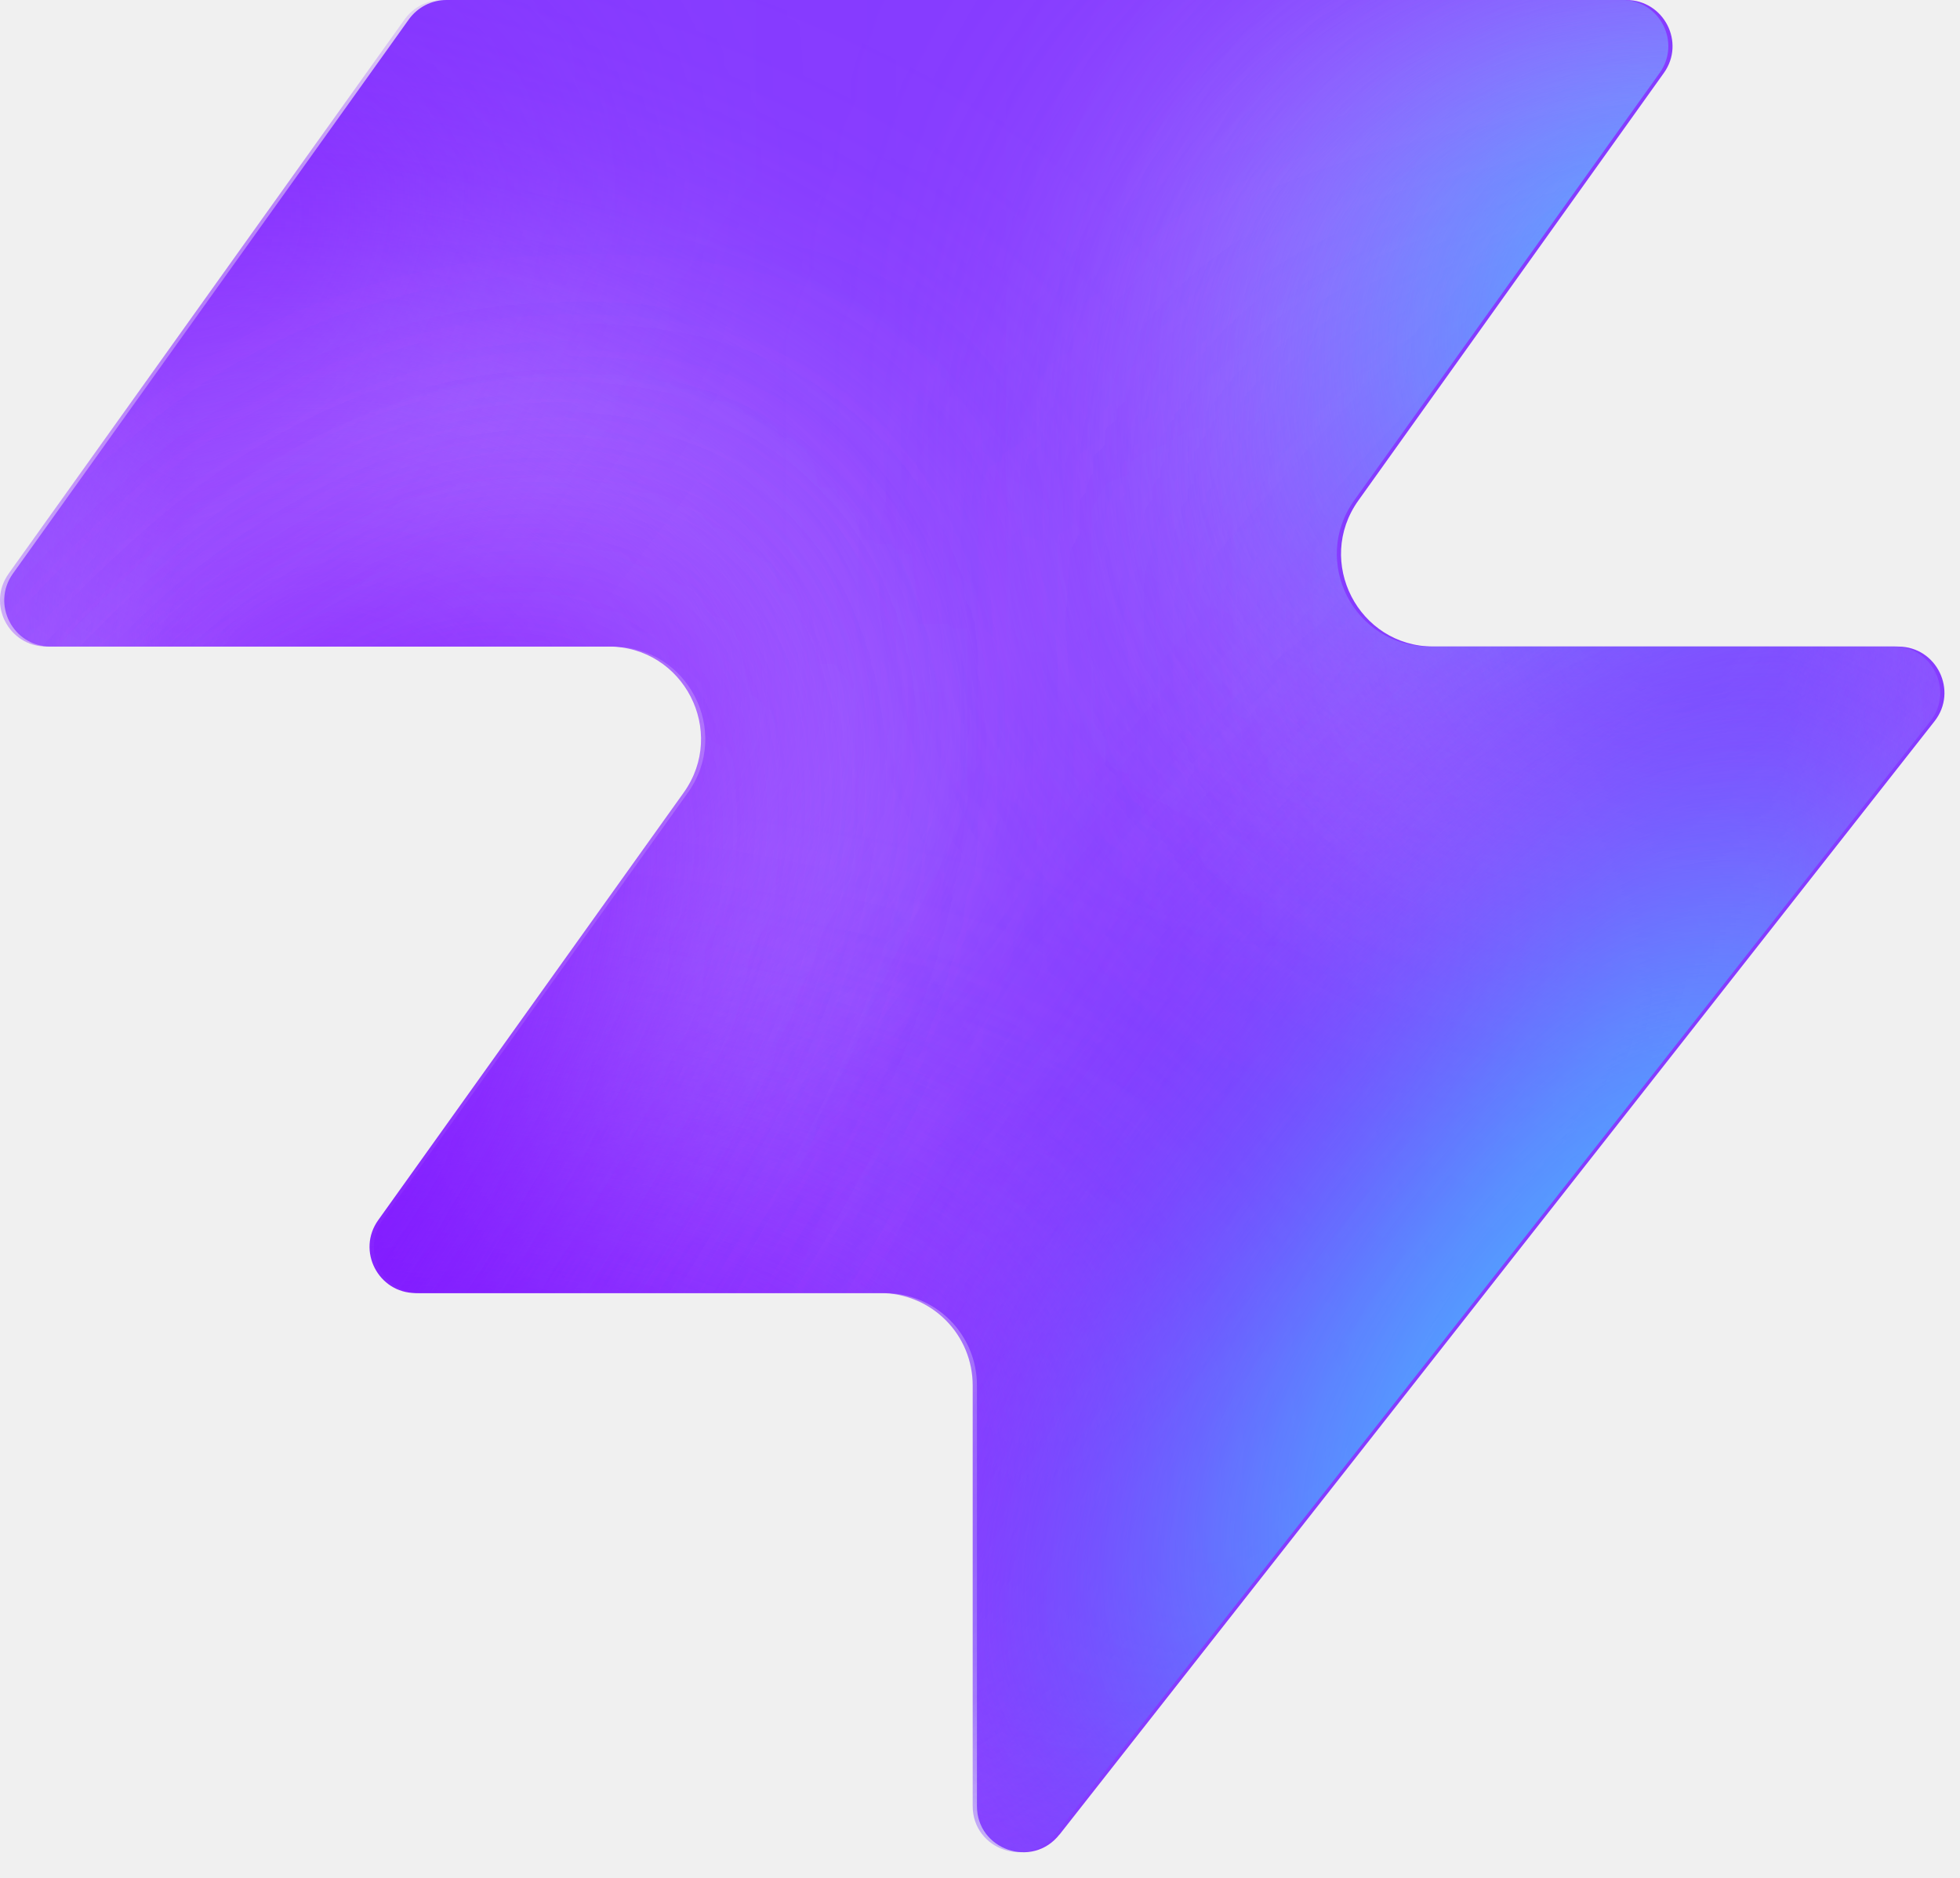
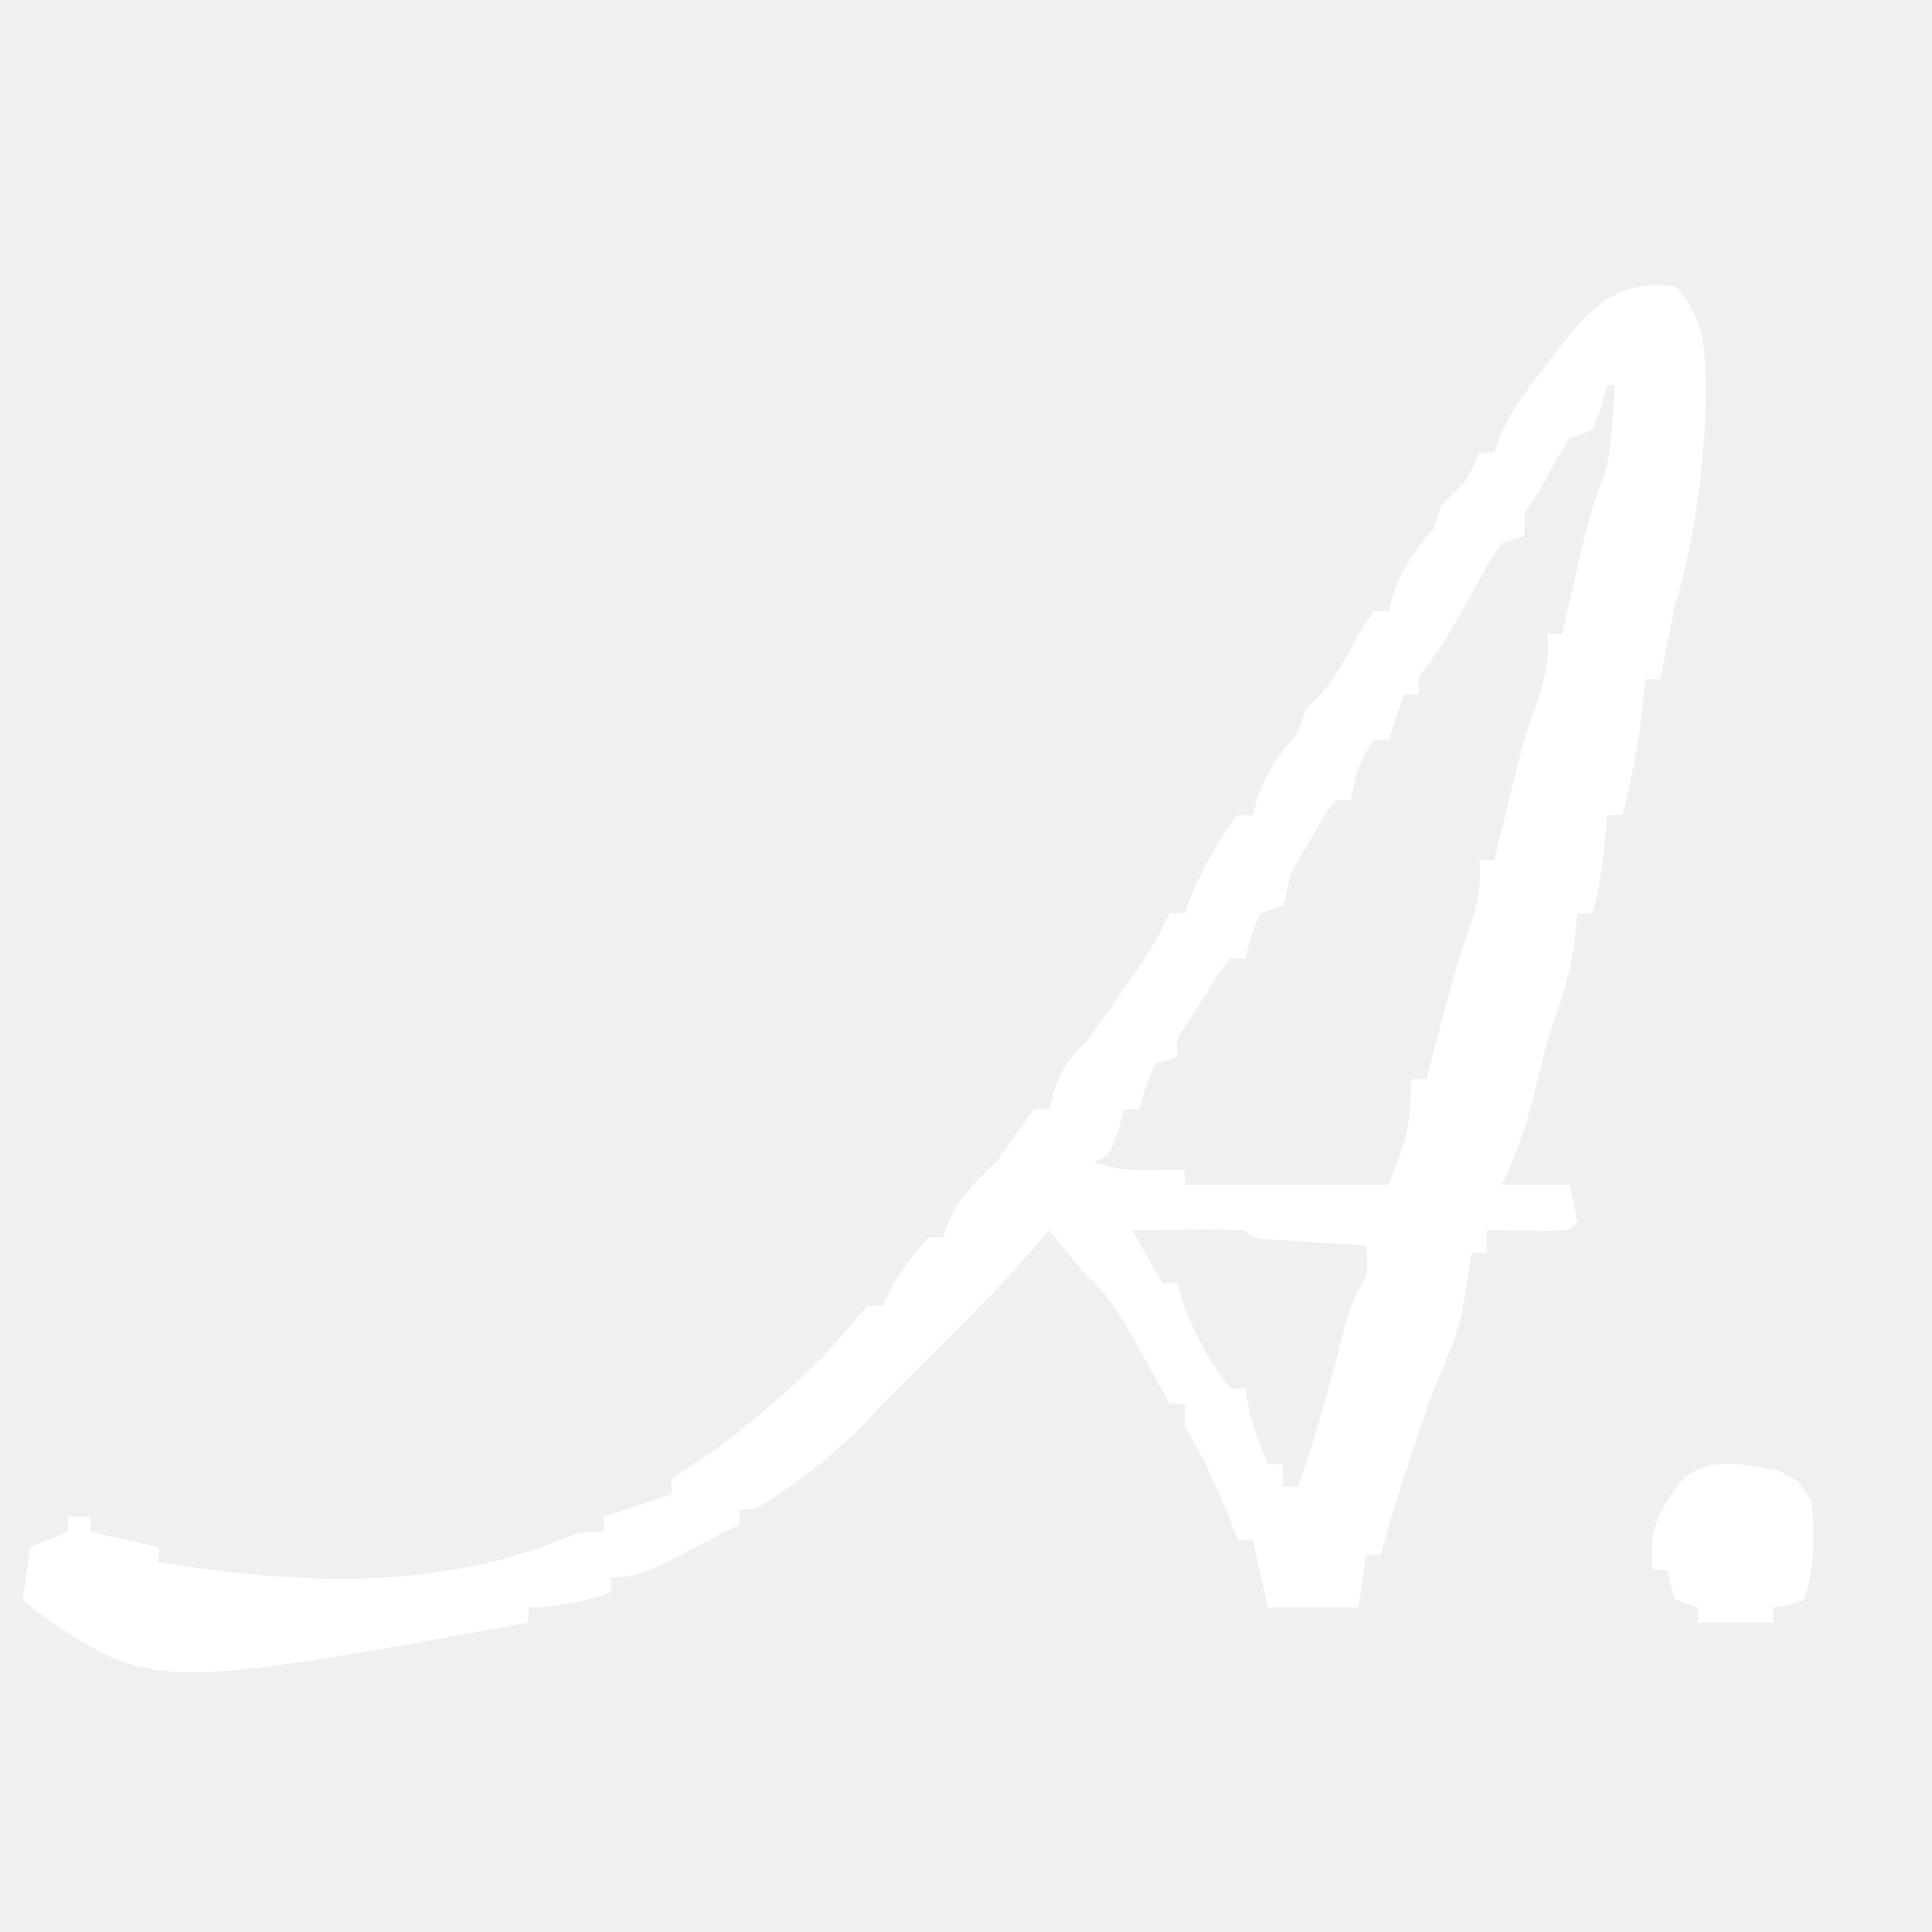
- <svg xmlns="http://www.w3.org/2000/svg" width="48" height="46" fill="none" viewBox="0 0 48 46">
-   <path fill="#863bff" d="M25.946 44.938c-.664.845-2.021.375-2.021-.698V33.937a2.26 2.26 0 0 0-2.262-2.262H10.287c-.92 0-1.456-1.04-.92-1.788l7.48-10.471c1.07-1.497 0-3.578-1.842-3.578H1.237c-.92 0-1.456-1.04-.92-1.788L10.013.474c.214-.297.556-.474.92-.474h28.894c.92 0 1.456 1.04.92 1.788l-7.48 10.471c-1.07 1.498 0 3.579 1.842 3.579h11.377c.943 0 1.473 1.088.89 1.83L25.947 44.94z" style="fill:#863bff;fill:color(display-p3 .525 .23 1);fill-opacity:1" />
-   <mask id="a" width="48" height="46" x="0" y="0" maskUnits="userSpaceOnUse" style="mask-type:alpha">
-     <path fill="#000" d="M25.842 44.938c-.664.844-2.021.375-2.021-.698V33.937a2.26 2.26 0 0 0-2.262-2.262H10.183c-.92 0-1.456-1.04-.92-1.788l7.48-10.471c1.07-1.498 0-3.579-1.842-3.579H1.133c-.92 0-1.456-1.04-.92-1.787L9.91.473c.214-.297.556-.474.92-.474h28.894c.92 0 1.456 1.04.92 1.788l-7.48 10.471c-1.07 1.498 0 3.578 1.842 3.578h11.377c.943 0 1.473 1.088.89 1.832L25.843 44.94z" style="fill:#000;fill-opacity:1" />
-   </mask>
-   <g mask="url(#a)">
-     <g filter="url(#b)">
-       <ellipse cx="5.508" cy="14.704" fill="#ede6ff" rx="5.508" ry="14.704" style="fill:#ede6ff;fill:color(display-p3 .927 .903 1);fill-opacity:1" transform="matrix(.00324 1 1 -.00324 -4.47 31.516)" />
-     </g>
-     <g filter="url(#c)">
-       <ellipse cx="10.399" cy="29.851" fill="#ede6ff" rx="10.399" ry="29.851" style="fill:#ede6ff;fill:color(display-p3 .927 .903 1);fill-opacity:1" transform="matrix(.00324 1 1 -.00324 -39.328 7.883)" />
-     </g>
-     <g filter="url(#d)">
-       <ellipse cx="5.508" cy="30.487" fill="#7e14ff" rx="5.508" ry="30.487" style="fill:#7e14ff;fill:color(display-p3 .492 .077 1);fill-opacity:1" transform="rotate(89.814 -25.913 -14.639)scale(1 -1)" />
-     </g>
-     <g filter="url(#e)">
-       <ellipse cx="5.508" cy="30.599" fill="#7e14ff" rx="5.508" ry="30.599" style="fill:#7e14ff;fill:color(display-p3 .492 .077 1);fill-opacity:1" transform="rotate(89.814 -32.644 -3.334)scale(1 -1)" />
-     </g>
-     <g filter="url(#f)">
-       <ellipse cx="5.508" cy="30.599" fill="#7e14ff" rx="5.508" ry="30.599" style="fill:#7e14ff;fill:color(display-p3 .492 .077 1);fill-opacity:1" transform="matrix(.00324 1 1 -.00324 -34.34 30.47)" />
-     </g>
-     <g filter="url(#g)">
-       <ellipse cx="14.072" cy="22.078" fill="#ede6ff" rx="14.072" ry="22.078" style="fill:#ede6ff;fill:color(display-p3 .927 .903 1);fill-opacity:1" transform="rotate(93.35 24.506 48.493)scale(-1 1)" />
-     </g>
-     <g filter="url(#h)">
-       <ellipse cx="3.47" cy="21.501" fill="#7e14ff" rx="3.47" ry="21.501" style="fill:#7e14ff;fill:color(display-p3 .492 .077 1);fill-opacity:1" transform="rotate(89.009 28.708 47.59)scale(-1 1)" />
-     </g>
-     <g filter="url(#i)">
-       <ellipse cx="3.47" cy="21.501" fill="#7e14ff" rx="3.47" ry="21.501" style="fill:#7e14ff;fill:color(display-p3 .492 .077 1);fill-opacity:1" transform="rotate(89.009 28.708 47.59)scale(-1 1)" />
-     </g>
-     <g filter="url(#j)">
-       <ellipse cx=".387" cy="8.972" fill="#7e14ff" rx="4.407" ry="29.108" style="fill:#7e14ff;fill:color(display-p3 .492 .077 1);fill-opacity:1" transform="rotate(39.51 .387 8.972)" />
-     </g>
-     <g filter="url(#k)">
-       <ellipse cx="47.523" cy="-6.092" fill="#7e14ff" rx="4.407" ry="29.108" style="fill:#7e14ff;fill:color(display-p3 .492 .077 1);fill-opacity:1" transform="rotate(37.892 47.523 -6.092)" />
-     </g>
-     <g filter="url(#l)">
-       <ellipse cx="41.412" cy="6.333" fill="#47bfff" rx="5.971" ry="9.665" style="fill:#47bfff;fill:color(display-p3 .28 .748 1);fill-opacity:1" transform="rotate(37.892 41.412 6.333)" />
-     </g>
-     <g filter="url(#m)">
-       <ellipse cx="-1.879" cy="38.332" fill="#7e14ff" rx="4.407" ry="29.108" style="fill:#7e14ff;fill:color(display-p3 .492 .077 1);fill-opacity:1" transform="rotate(37.892 -1.88 38.332)" />
-     </g>
-     <g filter="url(#n)">
-       <ellipse cx="-1.879" cy="38.332" fill="#7e14ff" rx="4.407" ry="29.108" style="fill:#7e14ff;fill:color(display-p3 .492 .077 1);fill-opacity:1" transform="rotate(37.892 -1.88 38.332)" />
-     </g>
-     <g filter="url(#o)">
-       <ellipse cx="35.651" cy="29.907" fill="#7e14ff" rx="4.407" ry="29.108" style="fill:#7e14ff;fill:color(display-p3 .492 .077 1);fill-opacity:1" transform="rotate(37.892 35.651 29.907)" />
-     </g>
-     <g filter="url(#p)">
-       <ellipse cx="38.418" cy="32.4" fill="#47bfff" rx="5.971" ry="15.297" style="fill:#47bfff;fill:color(display-p3 .28 .748 1);fill-opacity:1" transform="rotate(37.892 38.418 32.4)" />
-     </g>
-   </g>
-   <defs>
-     <filter id="b" width="60.045" height="41.654" x="-19.77" y="16.149" color-interpolation-filters="sRGB" filterUnits="userSpaceOnUse">
-       <feFlood flood-opacity="0" result="BackgroundImageFix" />
-       <feBlend in="SourceGraphic" in2="BackgroundImageFix" result="shape" />
-       <feGaussianBlur result="effect1_foregroundBlur_2002_17158" stdDeviation="7.659" />
-     </filter>
-     <filter id="c" width="90.34" height="51.437" x="-54.613" y="-7.533" color-interpolation-filters="sRGB" filterUnits="userSpaceOnUse">
-       <feFlood flood-opacity="0" result="BackgroundImageFix" />
-       <feBlend in="SourceGraphic" in2="BackgroundImageFix" result="shape" />
-       <feGaussianBlur result="effect1_foregroundBlur_2002_17158" stdDeviation="7.659" />
-     </filter>
-     <filter id="d" width="79.355" height="29.4" x="-49.64" y="2.03" color-interpolation-filters="sRGB" filterUnits="userSpaceOnUse">
-       <feFlood flood-opacity="0" result="BackgroundImageFix" />
-       <feBlend in="SourceGraphic" in2="BackgroundImageFix" result="shape" />
-       <feGaussianBlur result="effect1_foregroundBlur_2002_17158" stdDeviation="4.596" />
-     </filter>
-     <filter id="e" width="79.579" height="29.4" x="-45.045" y="20.029" color-interpolation-filters="sRGB" filterUnits="userSpaceOnUse">
-       <feFlood flood-opacity="0" result="BackgroundImageFix" />
-       <feBlend in="SourceGraphic" in2="BackgroundImageFix" result="shape" />
-       <feGaussianBlur result="effect1_foregroundBlur_2002_17158" stdDeviation="4.596" />
-     </filter>
-     <filter id="f" width="79.579" height="29.4" x="-43.513" y="21.178" color-interpolation-filters="sRGB" filterUnits="userSpaceOnUse">
-       <feFlood flood-opacity="0" result="BackgroundImageFix" />
-       <feBlend in="SourceGraphic" in2="BackgroundImageFix" result="shape" />
-       <feGaussianBlur result="effect1_foregroundBlur_2002_17158" stdDeviation="4.596" />
-     </filter>
-     <filter id="g" width="74.749" height="58.852" x="15.756" y="-17.901" color-interpolation-filters="sRGB" filterUnits="userSpaceOnUse">
-       <feFlood flood-opacity="0" result="BackgroundImageFix" />
-       <feBlend in="SourceGraphic" in2="BackgroundImageFix" result="shape" />
-       <feGaussianBlur result="effect1_foregroundBlur_2002_17158" stdDeviation="7.659" />
-     </filter>
-     <filter id="h" width="61.377" height="25.362" x="23.548" y="2.284" color-interpolation-filters="sRGB" filterUnits="userSpaceOnUse">
-       <feFlood flood-opacity="0" result="BackgroundImageFix" />
-       <feBlend in="SourceGraphic" in2="BackgroundImageFix" result="shape" />
-       <feGaussianBlur result="effect1_foregroundBlur_2002_17158" stdDeviation="4.596" />
-     </filter>
-     <filter id="i" width="61.377" height="25.362" x="23.548" y="2.284" color-interpolation-filters="sRGB" filterUnits="userSpaceOnUse">
-       <feFlood flood-opacity="0" result="BackgroundImageFix" />
-       <feBlend in="SourceGraphic" in2="BackgroundImageFix" result="shape" />
-       <feGaussianBlur result="effect1_foregroundBlur_2002_17158" stdDeviation="4.596" />
-     </filter>
-     <filter id="j" width="56.045" height="63.649" x="-27.636" y="-22.853" color-interpolation-filters="sRGB" filterUnits="userSpaceOnUse">
-       <feFlood flood-opacity="0" result="BackgroundImageFix" />
-       <feBlend in="SourceGraphic" in2="BackgroundImageFix" result="shape" />
-       <feGaussianBlur result="effect1_foregroundBlur_2002_17158" stdDeviation="4.596" />
-     </filter>
-     <filter id="k" width="54.814" height="64.646" x="20.116" y="-38.415" color-interpolation-filters="sRGB" filterUnits="userSpaceOnUse">
-       <feFlood flood-opacity="0" result="BackgroundImageFix" />
-       <feBlend in="SourceGraphic" in2="BackgroundImageFix" result="shape" />
-       <feGaussianBlur result="effect1_foregroundBlur_2002_17158" stdDeviation="4.596" />
-     </filter>
-     <filter id="l" width="33.541" height="35.313" x="24.641" y="-11.323" color-interpolation-filters="sRGB" filterUnits="userSpaceOnUse">
-       <feFlood flood-opacity="0" result="BackgroundImageFix" />
-       <feBlend in="SourceGraphic" in2="BackgroundImageFix" result="shape" />
-       <feGaussianBlur result="effect1_foregroundBlur_2002_17158" stdDeviation="4.596" />
-     </filter>
-     <filter id="m" width="54.814" height="64.646" x="-29.286" y="6.009" color-interpolation-filters="sRGB" filterUnits="userSpaceOnUse">
-       <feFlood flood-opacity="0" result="BackgroundImageFix" />
-       <feBlend in="SourceGraphic" in2="BackgroundImageFix" result="shape" />
-       <feGaussianBlur result="effect1_foregroundBlur_2002_17158" stdDeviation="4.596" />
-     </filter>
-     <filter id="n" width="54.814" height="64.646" x="-29.286" y="6.009" color-interpolation-filters="sRGB" filterUnits="userSpaceOnUse">
-       <feFlood flood-opacity="0" result="BackgroundImageFix" />
-       <feBlend in="SourceGraphic" in2="BackgroundImageFix" result="shape" />
-       <feGaussianBlur result="effect1_foregroundBlur_2002_17158" stdDeviation="4.596" />
-     </filter>
-     <filter id="o" width="54.814" height="64.646" x="8.244" y="-2.416" color-interpolation-filters="sRGB" filterUnits="userSpaceOnUse">
-       <feFlood flood-opacity="0" result="BackgroundImageFix" />
-       <feBlend in="SourceGraphic" in2="BackgroundImageFix" result="shape" />
-       <feGaussianBlur result="effect1_foregroundBlur_2002_17158" stdDeviation="4.596" />
-     </filter>
-     <filter id="p" width="39.409" height="43.623" x="18.713" y="10.588" color-interpolation-filters="sRGB" filterUnits="userSpaceOnUse">
-       <feFlood flood-opacity="0" result="BackgroundImageFix" />
-       <feBlend in="SourceGraphic" in2="BackgroundImageFix" result="shape" />
-       <feGaussianBlur result="effect1_foregroundBlur_2002_17158" stdDeviation="4.596" />
-     </filter>
-   </defs>
+ <svg xmlns="http://www.w3.org/2000/svg" version="1.1" width="256" height="256">
+   <path d="M0 0 C4.597 4.651 4.012 10.827 4 17 C3.507 25.555 2.479 33.784 0 42 C-0.398 43.808 -0.776 45.62 -1.125 47.438 C-1.376 48.735 -1.376 48.735 -1.633 50.059 C-1.754 50.699 -1.875 51.34 -2 52 C-2.66 52 -3.32 52 -4 52 C-4.124 53.299 -4.247 54.599 -4.375 55.938 C-4.899 60.718 -5.863 65.331 -7 70 C-7.66 70 -8.32 70 -9 70 C-9.061 70.603 -9.121 71.207 -9.184 71.828 C-9.267 72.627 -9.351 73.427 -9.438 74.25 C-9.559 75.433 -9.559 75.433 -9.684 76.641 C-9.976 78.824 -10.421 80.877 -11 83 C-11.66 83 -12.32 83 -13 83 C-13.155 84.702 -13.155 84.702 -13.312 86.438 C-13.8 90.354 -14.859 93.801 -16.18 97.508 C-17.116 100.352 -17.81 103.212 -18.5 106.125 C-19.604 110.692 -20.979 114.765 -23 119 C-20.03 119 -17.06 119 -14 119 C-13.618 120.656 -13.286 122.325 -13 124 C-14 125 -14 125 -16.504 125.098 C-17.513 125.086 -18.523 125.074 -19.562 125.062 C-21.08 125.049 -21.08 125.049 -22.629 125.035 C-23.411 125.024 -24.194 125.012 -25 125 C-25 125.99 -25 126.98 -25 128 C-25.66 128 -26.32 128 -27 128 C-27.11 128.713 -27.219 129.426 -27.332 130.16 C-27.491 131.118 -27.649 132.076 -27.812 133.062 C-28.039 134.472 -28.039 134.472 -28.27 135.91 C-28.957 138.817 -29.956 141.356 -31.177 144.074 C-32.724 147.695 -33.898 151.449 -35.125 155.188 C-35.389 155.981 -35.654 156.774 -35.926 157.592 C-37.068 161.043 -38.152 164.463 -39 168 C-39.66 168 -40.32 168 -41 168 C-41.33 170.31 -41.66 172.62 -42 175 C-45.96 175 -49.92 175 -54 175 C-54.99 170.545 -54.99 170.545 -56 166 C-56.66 166 -57.32 166 -58 166 C-58.254 165.336 -58.508 164.672 -58.77 163.988 C-60.561 159.392 -62.44 155.224 -65 151 C-65 150.01 -65 149.02 -65 148 C-65.66 148 -66.32 148 -67 148 C-67.543 147.024 -68.085 146.048 -68.645 145.043 C-69.367 143.758 -70.09 142.473 -70.812 141.188 C-71.169 140.545 -71.525 139.902 -71.893 139.24 C-73.66 136.111 -75.307 133.393 -78 131 C-79.703 129.028 -81.345 127.013 -83 125 C-83.447 125.519 -83.895 126.039 -84.355 126.574 C-87.781 130.526 -91.25 134.349 -95 138 C-95.825 138.825 -96.65 139.65 -97.5 140.5 C-100 143 -102.5 145.5 -105 148 C-105.501 148.536 -106.003 149.072 -106.52 149.625 C-111.147 154.48 -116.243 158.537 -122 162 C-122.66 162 -123.32 162 -124 162 C-124 162.66 -124 163.32 -124 164 C-126.267 165.174 -128.538 166.339 -130.812 167.5 C-131.776 168.001 -131.776 168.001 -132.76 168.512 C-135.695 170.002 -137.661 171 -141 171 C-141 171.66 -141 172.32 -141 173 C-144.877 174.193 -147.916 175 -152 175 C-152 175.66 -152 176.32 -152 177 C-201.786 186.052 -201.786 186.052 -217.344 175.395 C-217.89 174.934 -218.437 174.474 -219 174 C-218.67 171.69 -218.34 169.38 -218 167 C-215.525 166.01 -215.525 166.01 -213 165 C-213 164.34 -213 163.68 -213 163 C-212.01 163 -211.02 163 -210 163 C-210 163.66 -210 164.32 -210 165 C-207.03 165.66 -204.06 166.32 -201 167 C-201 167.66 -201 168.32 -201 169 C-183.021 171.856 -164.332 172.929 -147.172 165.805 C-145 165 -145 165 -142 165 C-142 164.34 -142 163.68 -142 163 C-139.03 162.01 -136.06 161.02 -133 160 C-133 159.34 -133 158.68 -133 158 C-131.594 157.027 -130.181 156.063 -128.738 155.146 C-125.835 153.231 -123.213 150.997 -120.562 148.75 C-119.712 148.033 -119.712 148.033 -118.844 147.302 C-114.932 143.945 -111.476 140.414 -108.27 136.363 C-107.641 135.688 -107.641 135.688 -107 135 C-106.34 135 -105.68 135 -105 135 C-104.752 134.443 -104.505 133.886 -104.25 133.312 C-102.771 130.576 -101.065 128.323 -99 126 C-98.34 126 -97.68 126 -97 126 C-96.773 125.278 -96.546 124.556 -96.312 123.812 C-94.735 120.431 -92.665 118.603 -90 116 C-89.083 114.745 -88.187 113.473 -87.312 112.188 C-86.549 111.136 -85.786 110.084 -85 109 C-84.34 109 -83.68 109 -83 109 C-82.598 107.608 -82.598 107.608 -82.188 106.188 C-80.978 102.94 -80.335 102.325 -78 100 C-76.443 97.871 -74.927 95.737 -73.438 93.562 C-73.039 92.99 -72.64 92.417 -72.229 91.826 C-70.261 88.972 -68.436 86.16 -67 83 C-66.34 83 -65.68 83 -65 83 C-64.66 82.01 -64.66 82.01 -64.312 81 C-62.612 77.113 -60.604 73.363 -58 70 C-57.34 70 -56.68 70 -56 70 C-55.629 68.67 -55.629 68.67 -55.25 67.312 C-53.954 63.878 -52.338 61.79 -50 59 C-49.67 58.01 -49.34 57.02 -49 56 C-48.321 55.325 -48.321 55.325 -47.629 54.637 C-44.9 51.894 -43.288 48.435 -41.402 45.082 C-40.94 44.395 -40.477 43.708 -40 43 C-39.34 43 -38.68 43 -38 43 C-37.629 41.67 -37.629 41.67 -37.25 40.312 C-35.954 36.878 -34.338 34.79 -32 32 C-31.67 31.01 -31.34 30.02 -31 29 C-30 28 -29 27 -28 26 C-26.824 23.9 -26.824 23.9 -26 22 C-25.34 22 -24.68 22 -24 22 C-23.769 21.31 -23.539 20.621 -23.301 19.91 C-21.718 16.369 -19.56 13.473 -17.188 10.438 C-16.761 9.874 -16.335 9.31 -15.896 8.729 C-11.435 2.957 -7.835 -1.161 0 0 Z M-9 13 C-9.268 13.969 -9.536 14.939 -9.812 15.938 C-10.204 16.948 -10.596 17.959 -11 19 C-11.99 19.33 -12.98 19.66 -14 20 C-15.048 21.715 -16.094 23.435 -17.035 25.211 C-18 27 -18 27 -20 30 C-20 30.99 -20 31.98 -20 33 C-20.99 33.33 -21.98 33.66 -23 34 C-24.777 36.573 -24.777 36.573 -26.438 39.688 C-30.283 46.54 -30.283 46.54 -32.438 49.625 C-34.183 51.805 -34.183 51.805 -34 54 C-34.66 54 -35.32 54 -36 54 C-36.66 55.98 -37.32 57.96 -38 60 C-38.66 60 -39.32 60 -40 60 C-42.201 63.804 -42.201 63.804 -43 68 C-43.66 68 -44.32 68 -45 68 C-46.565 70.109 -46.565 70.109 -48.062 72.75 C-48.59 73.632 -49.117 74.513 -49.66 75.422 C-51.075 77.87 -51.075 77.87 -51.496 80.266 C-51.662 80.838 -51.829 81.41 -52 82 C-53.485 82.495 -53.485 82.495 -55 83 C-56.225 86.008 -56.225 86.008 -57 89 C-57.66 89 -58.32 89 -59 89 C-60.825 91.406 -60.825 91.406 -62.625 94.375 C-63.257 95.373 -63.888 96.37 -64.539 97.398 C-66.163 99.793 -66.163 99.793 -66 102 C-67.485 102.495 -67.485 102.495 -69 103 C-70.225 106.008 -70.225 106.008 -71 109 C-71.66 109 -72.32 109 -73 109 C-73.289 109.969 -73.578 110.939 -73.875 111.938 C-75 115 -75 115 -77 116 C-74.118 116.961 -72.301 117.106 -69.312 117.062 C-68.504 117.053 -67.696 117.044 -66.863 117.035 C-66.248 117.024 -65.634 117.012 -65 117 C-65 117.66 -65 118.32 -65 119 C-56.09 119 -47.18 119 -38 119 C-35.248 111.8 -35.248 111.8 -35 105 C-34.34 105 -33.68 105 -33 105 C-32.746 104.022 -32.492 103.043 -32.23 102.035 C-31.884 100.711 -31.536 99.387 -31.188 98.062 C-31.007 97.378 -30.827 96.693 -30.642 95.987 C-29.639 92.228 -28.552 88.543 -27.25 84.875 C-26.179 81.813 -25.682 79.281 -26 76 C-25.34 76 -24.68 76 -24 76 C-23.746 74.949 -23.492 73.899 -23.23 72.816 C-20.106 60.035 -20.106 60.035 -18.25 54.812 C-17.172 51.771 -16.684 49.266 -17 46 C-16.34 46 -15.68 46 -15 46 C-14.734 44.831 -14.469 43.662 -14.195 42.457 C-13.839 40.909 -13.482 39.361 -13.125 37.812 C-12.951 37.044 -12.777 36.275 -12.598 35.482 C-11.863 32.313 -11.135 29.331 -9.906 26.312 C-8.829 23.565 -8.587 21.125 -8.375 18.188 C-8.3 17.212 -8.225 16.236 -8.148 15.23 C-8.075 14.126 -8.075 14.126 -8 13 C-8.33 13 -8.66 13 -9 13 Z M-72 125 C-70.68 127.31 -69.36 129.62 -68 132 C-67.34 132 -66.68 132 -66 132 C-65.773 132.825 -65.546 133.65 -65.312 134.5 C-63.751 138.665 -61.771 142.5 -59 146 C-58.34 146 -57.68 146 -57 146 C-56.876 146.722 -56.752 147.444 -56.625 148.188 C-56.01 150.957 -55.116 153.397 -54 156 C-53.34 156 -52.68 156 -52 156 C-52 156.99 -52 157.98 -52 159 C-51.34 159 -50.68 159 -50 159 C-47.615 152.203 -45.736 145.333 -43.965 138.355 C-43 135 -43 135 -41.879 132.801 C-40.708 130.735 -40.708 130.735 -41 127 C-42.071 126.939 -43.142 126.879 -44.246 126.816 C-45.643 126.732 -47.04 126.647 -48.438 126.562 C-49.145 126.523 -49.852 126.484 -50.58 126.443 C-55.887 126.113 -55.887 126.113 -57 125 C-59.53 124.927 -62.033 124.908 -64.562 124.938 C-65.273 124.942 -65.984 124.947 -66.717 124.951 C-68.478 124.963 -70.239 124.981 -72 125 Z " fill="#FFFFFF" transform="translate(222,38)" />
+   <path d="M0 0 C2.562 1.438 2.562 1.438 4 4 C4.506 8.54 4.448 12.655 3 17 C0.938 17.688 0.938 17.688 -1 18 C-1 18.66 -1 19.32 -1 20 C-4.3 20 -7.6 20 -11 20 C-11 19.34 -11 18.68 -11 18 C-11.99 17.67 -12.98 17.34 -14 17 C-14.688 14.938 -14.688 14.938 -15 13 C-15.66 13 -16.32 13 -17 13 C-17.625 7.877 -16.311 5.395 -13.387 1.418 C-9.79 -2.26 -4.549 -1.018 0 0 Z " fill="#FFFFFF" transform="translate(236,195)" />
</svg>
